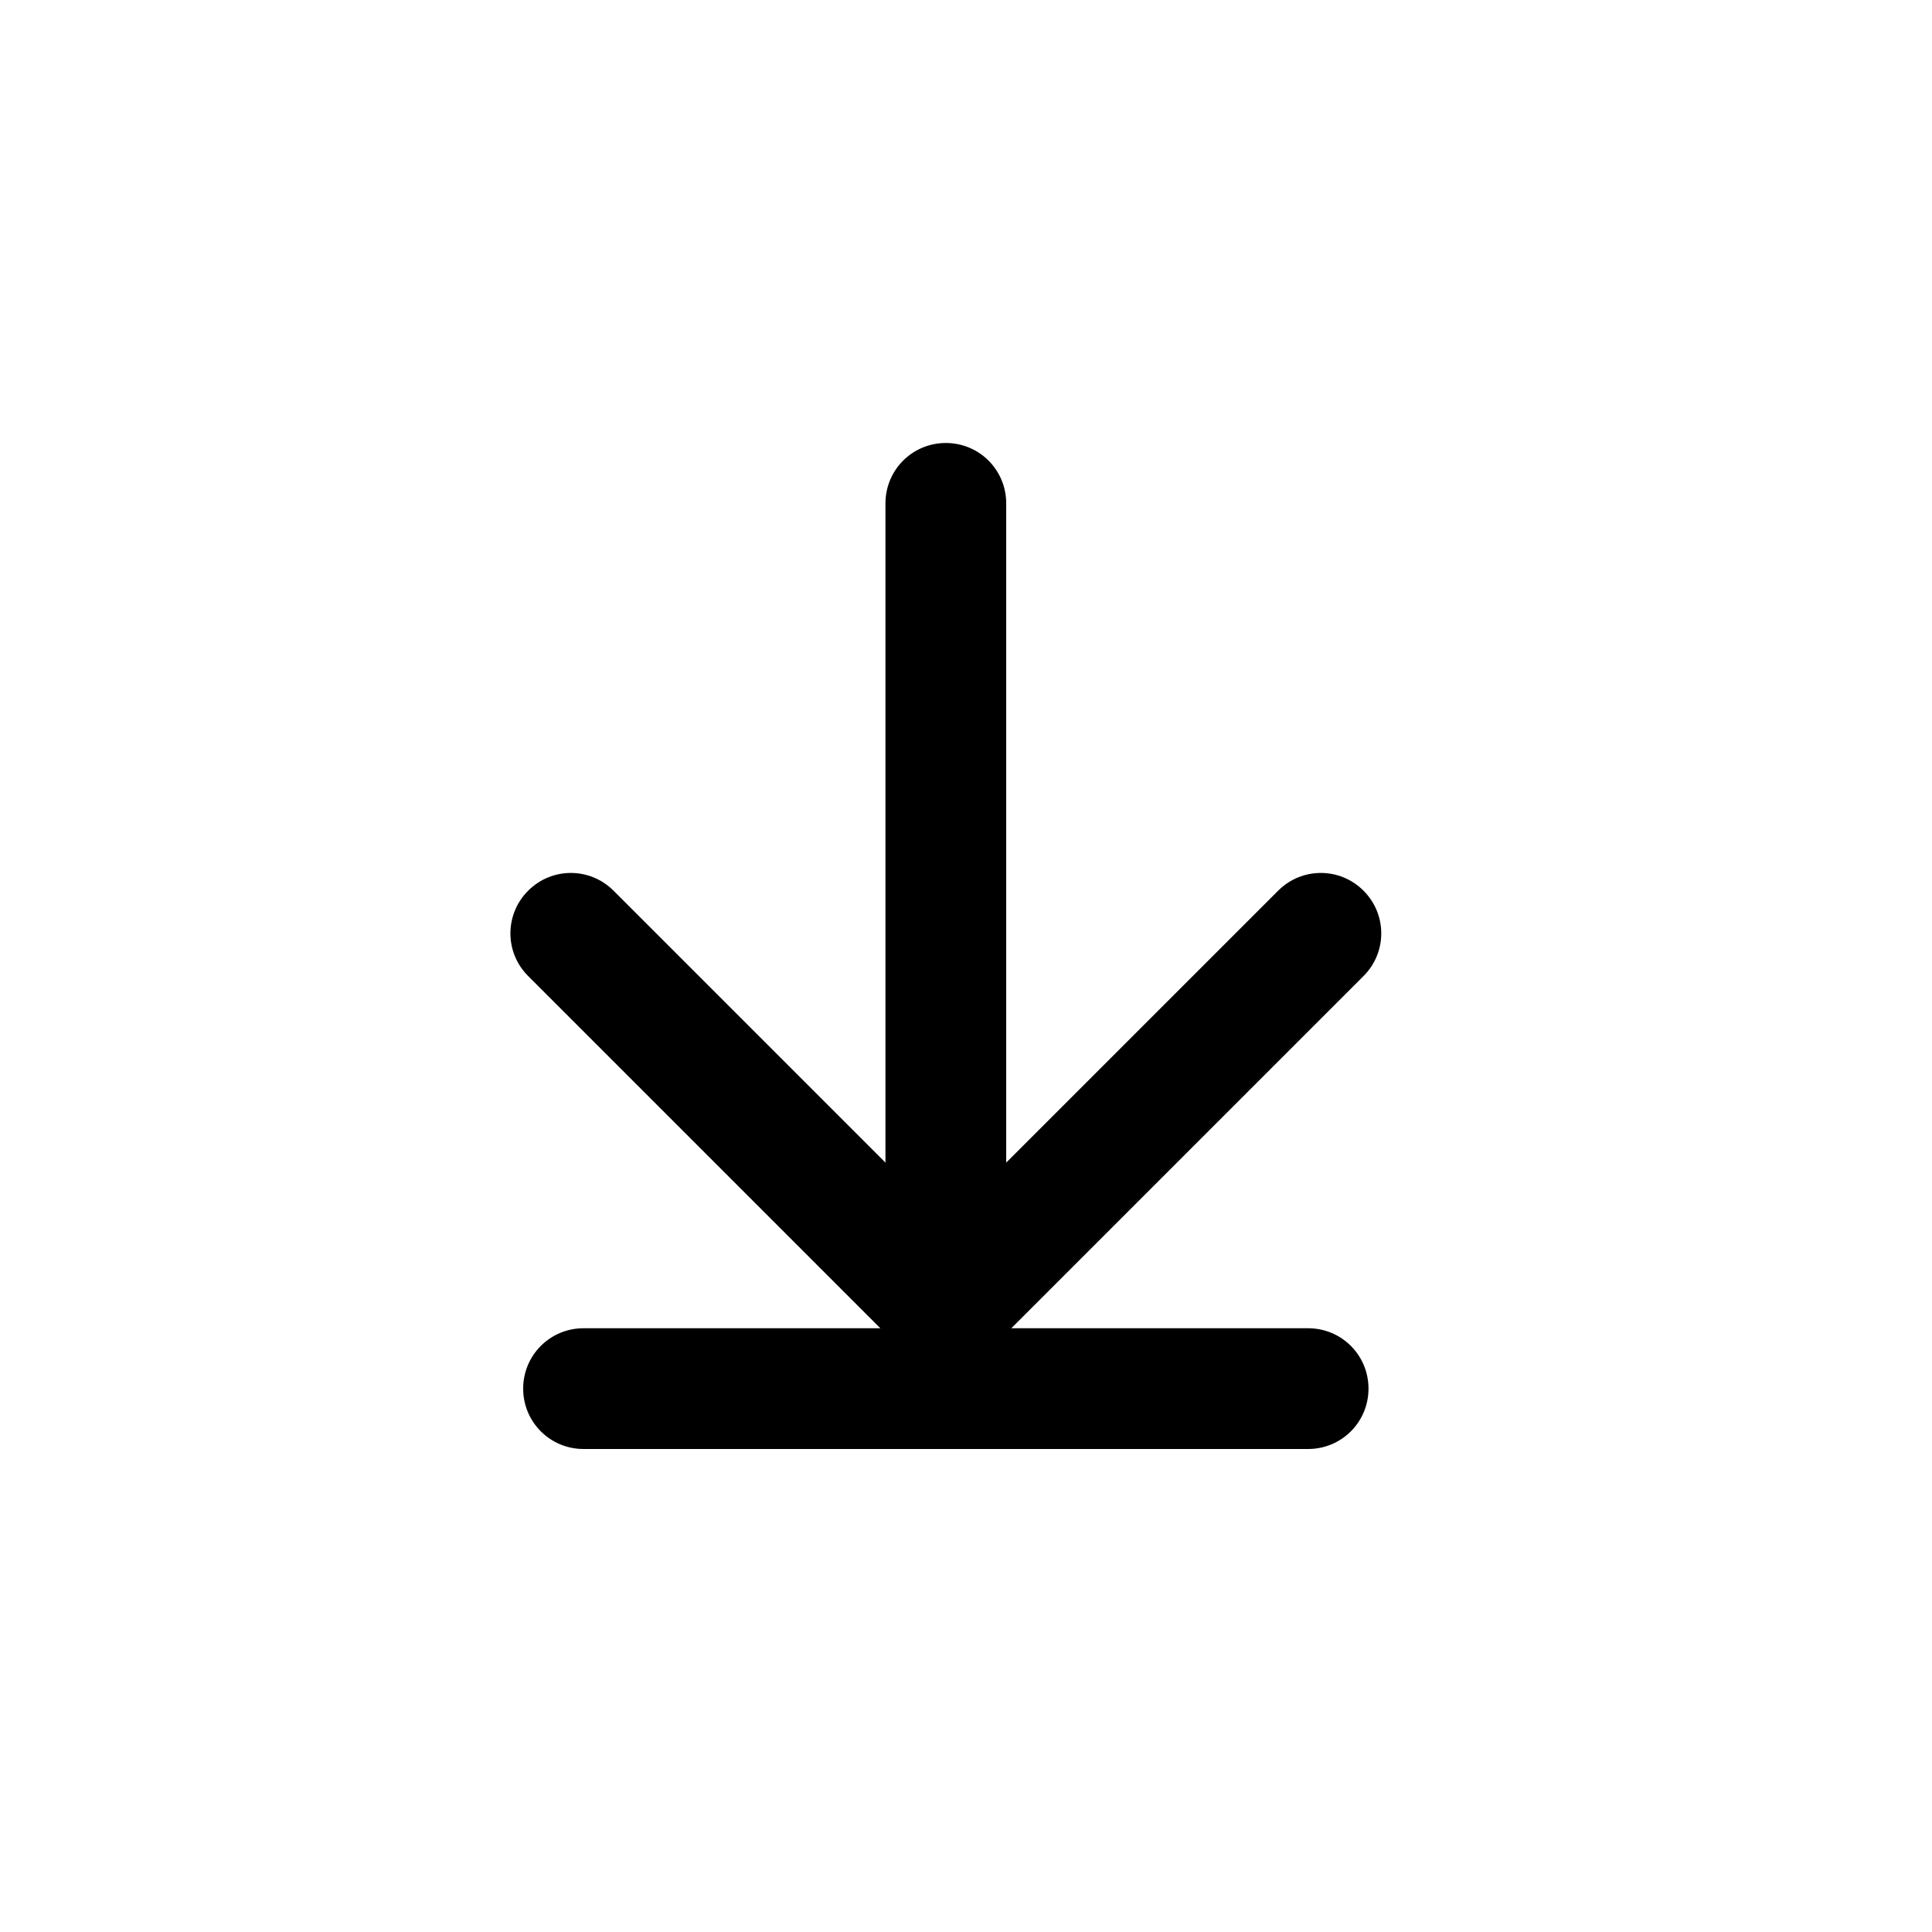
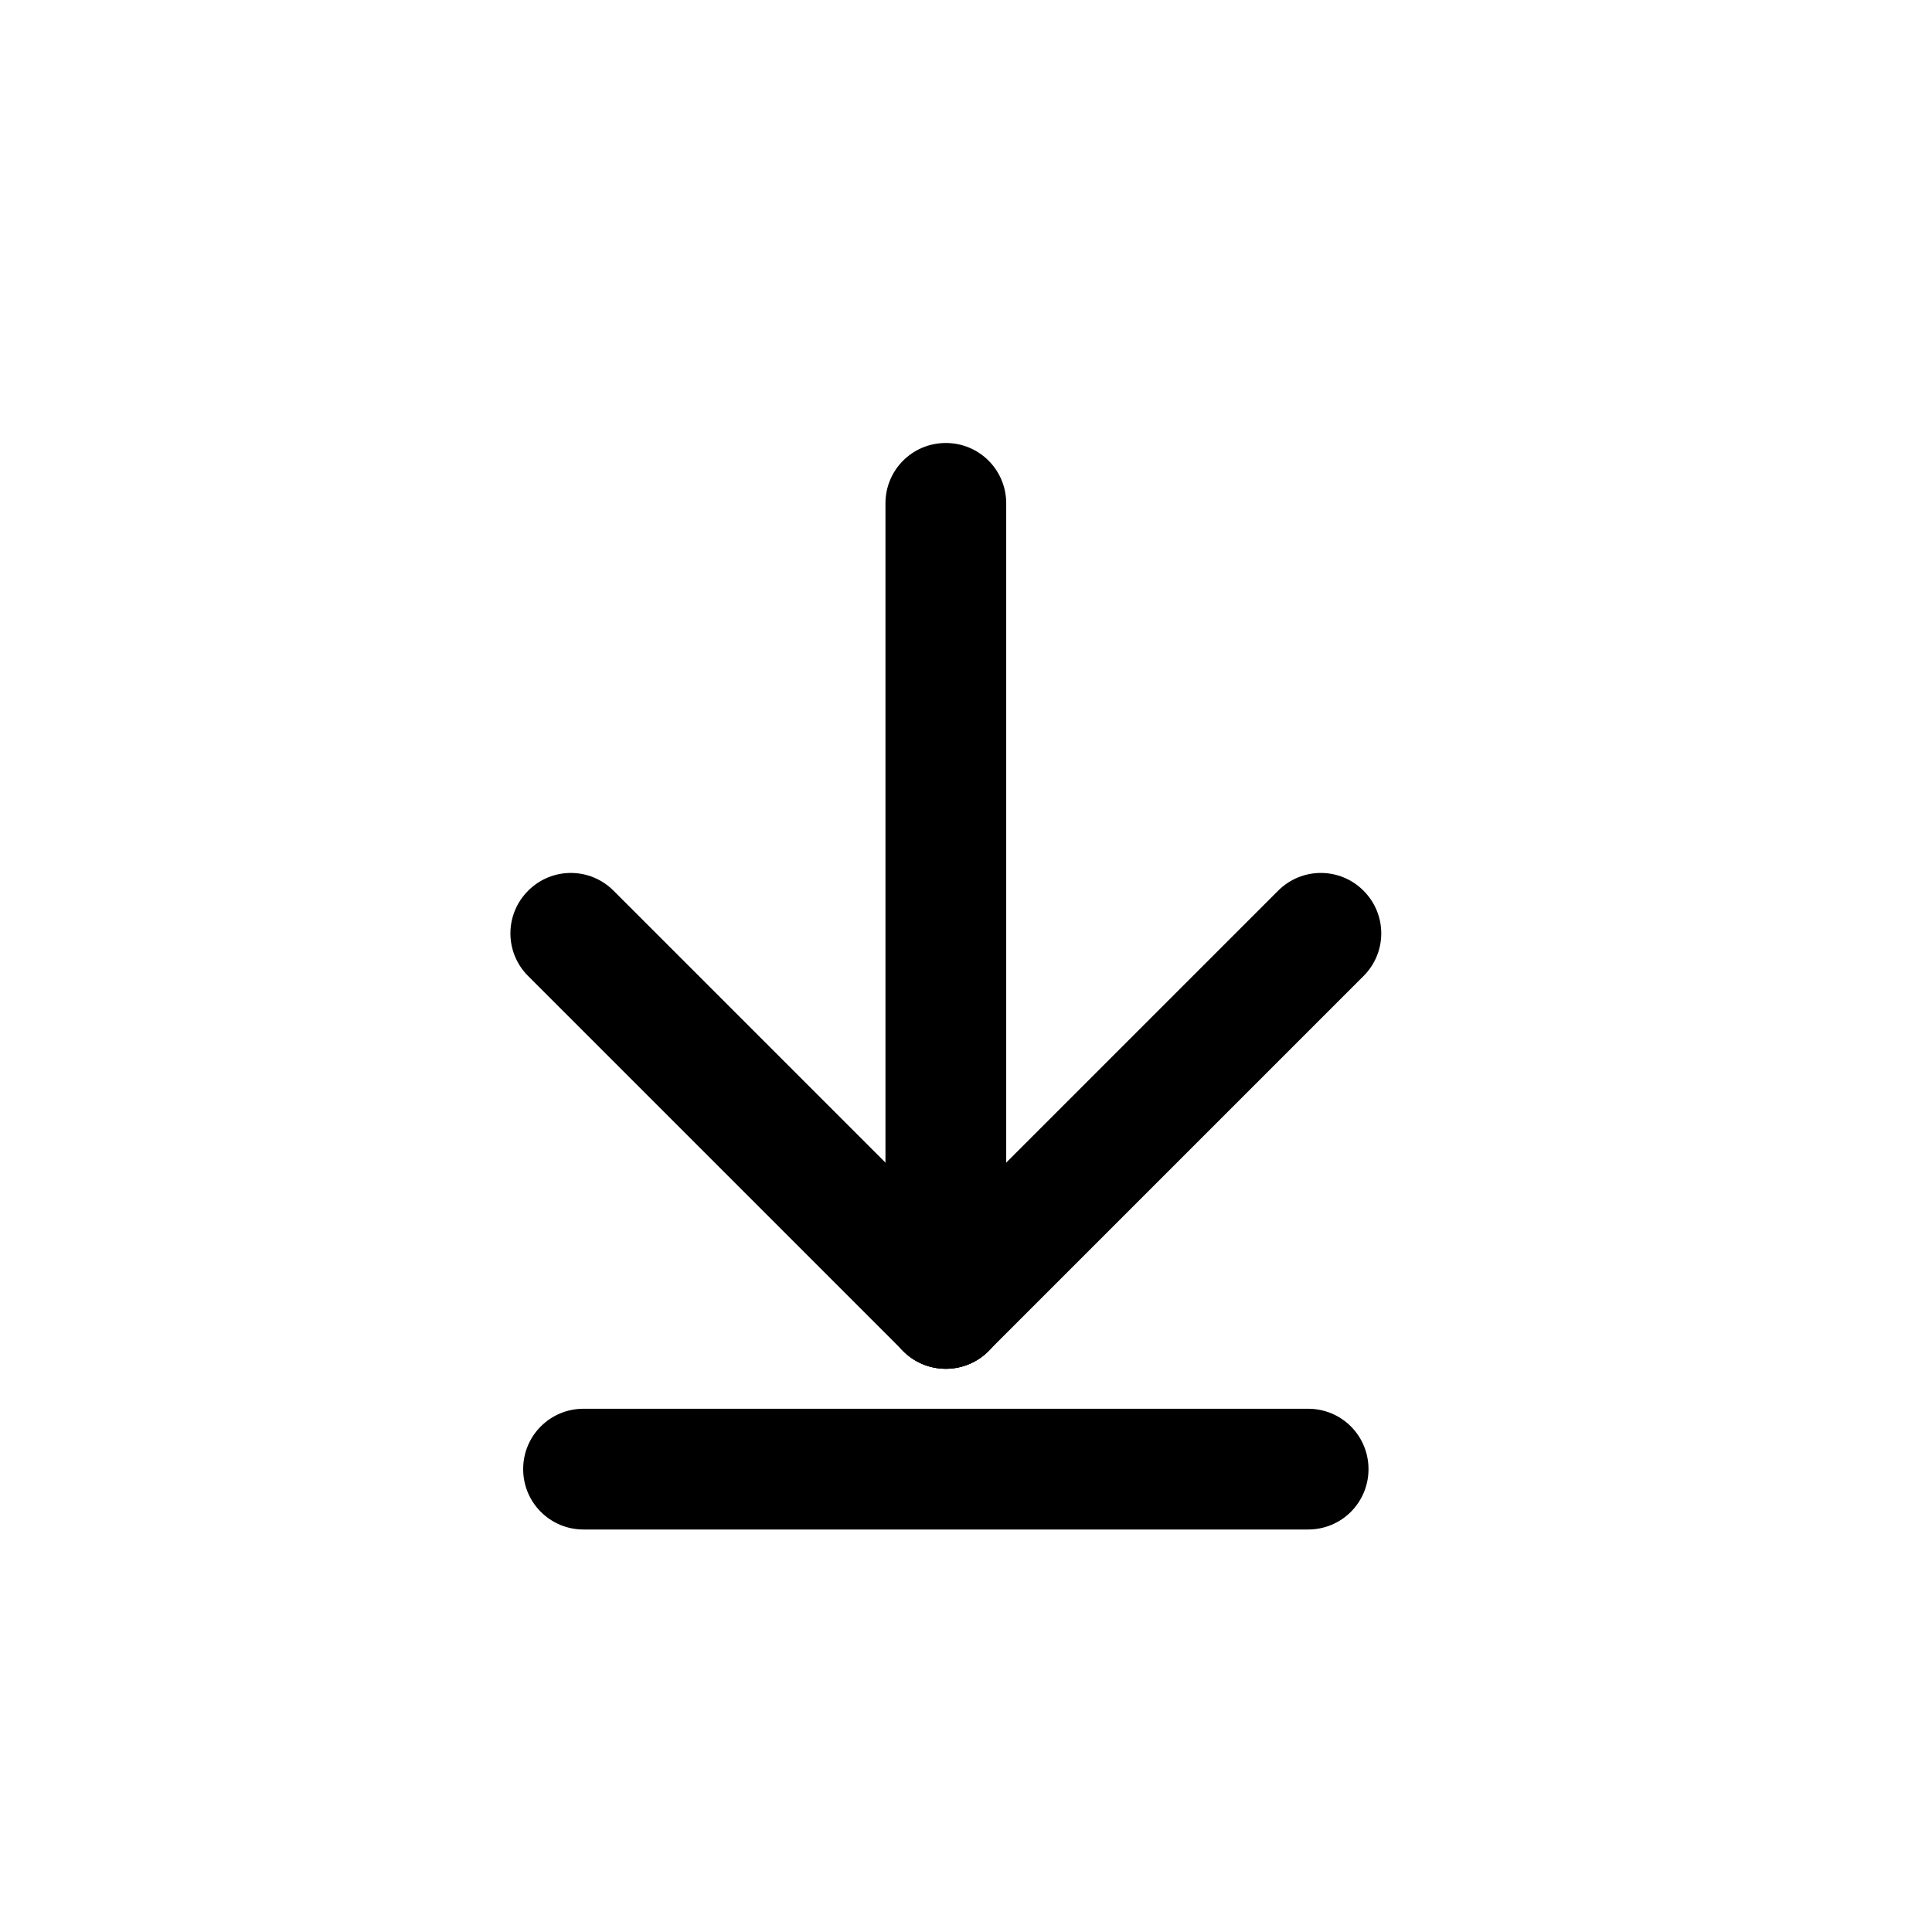
<svg xmlns="http://www.w3.org/2000/svg" width="48" height="48" id="svg2" version="1.0">
  <defs id="defs4">
    </defs>
  <g style="display:inline" id="layer1">
-     <g id="g2770">
-       <path style="fill:#000000;fill-opacity:1;stroke:none;display:inline" d="m 23.499,11.006 c -0.831,0 -1.5,0.669 -1.5,1.5 l 0,20.002 c 0,0.831 0.669,1.5 1.5,1.5 0.831,0 1.5,-0.669 1.5,-1.5 l 0,-20.002 c 0,-0.831 -0.669,-1.5 -1.5,-1.5 z" id="rect2789-4" />
-       <path style="fill:#000000;fill-opacity:1;stroke:none;display:inline" d="m 13.122,22.129 c -0.588,0.588 -0.588,1.534 0,2.121 l 9.315,9.315 c 0.588,0.588 1.534,0.588 2.121,0 0.588,-0.588 0.588,-1.534 0,-2.121 l -9.315,-9.315 c -0.588,-0.588 -1.534,-0.588 -2.121,0 z" id="rect2819" />
-       <path style="fill:#000000;fill-opacity:1;stroke:none;display:inline" d="m 33.876,22.129 c 0.588,0.588 0.588,1.534 0,2.121 l -9.315,9.315 c -0.588,0.588 -1.534,0.588 -2.121,0 -0.588,-0.588 -0.588,-1.534 0,-2.121 l 9.315,-9.315 c 0.588,-0.588 1.534,-0.588 2.121,0 z" id="rect2821" />
-       <path id="path2768" d="m 34,34.5 c 0,-0.831 -0.669,-1.5 -1.5,-1.5 l -18.002,10e-7 c -0.831,0 -1.5,0.669 -1.5,1.5 0,0.831 0.669,1.5 1.5,1.5 L 32.5,36 c 0.831,0 1.5,-0.669 1.5,-1.5 z" style="fill:#000000;fill-opacity:1;stroke:none;display:inline" />
-     </g>
+     <path id="rect2789-4" d="m 23.499,11.006 c -0.831,0 -1.5,0.669 -1.5,1.5 l 0,20.002 c 0,0.831 0.669,1.5 1.5,1.5 0.831,0 1.5,-0.669 1.5,-1.5 l 0,-20.002 c 0,-0.831 -0.669,-1.5 -1.5,-1.5 z" style="fill:#000000;fill-opacity:1;stroke:none;display:inline" />
+     <path id="rect2819" d="m 13.122,22.129 c -0.588,0.588 -0.588,1.534 0,2.121 l 9.315,9.315 c 0.588,0.588 1.534,0.588 2.121,0 0.588,-0.588 0.588,-1.534 0,-2.121 l -9.315,-9.315 c -0.588,-0.588 -1.534,-0.588 -2.121,0 z" style="fill:#000000;fill-opacity:1;stroke:none;display:inline" />
+     <path id="rect2821" d="m 33.876,22.129 c 0.588,0.588 0.588,1.534 0,2.121 l -9.315,9.315 c -0.588,0.588 -1.534,0.588 -2.121,0 -0.588,-0.588 -0.588,-1.534 0,-2.121 l 9.315,-9.315 c 0.588,-0.588 1.534,-0.588 2.121,0 z" style="fill:#000000;fill-opacity:1;stroke:none;display:inline" />
+     <path style="fill:#000000;fill-opacity:1;stroke:none;display:inline" d="M 34,36.5 C 34,35.669 33.331,35 32.5,35 l -18.002,10e-7 c -0.831,0 -1.5,0.669 -1.5,1.5 0,0.831 0.669,1.5 1.5,1.5 L 32.5,38 c 0.831,0 1.5,-0.669 1.5,-1.5 z" id="path2768" />
  </g>
</svg>
